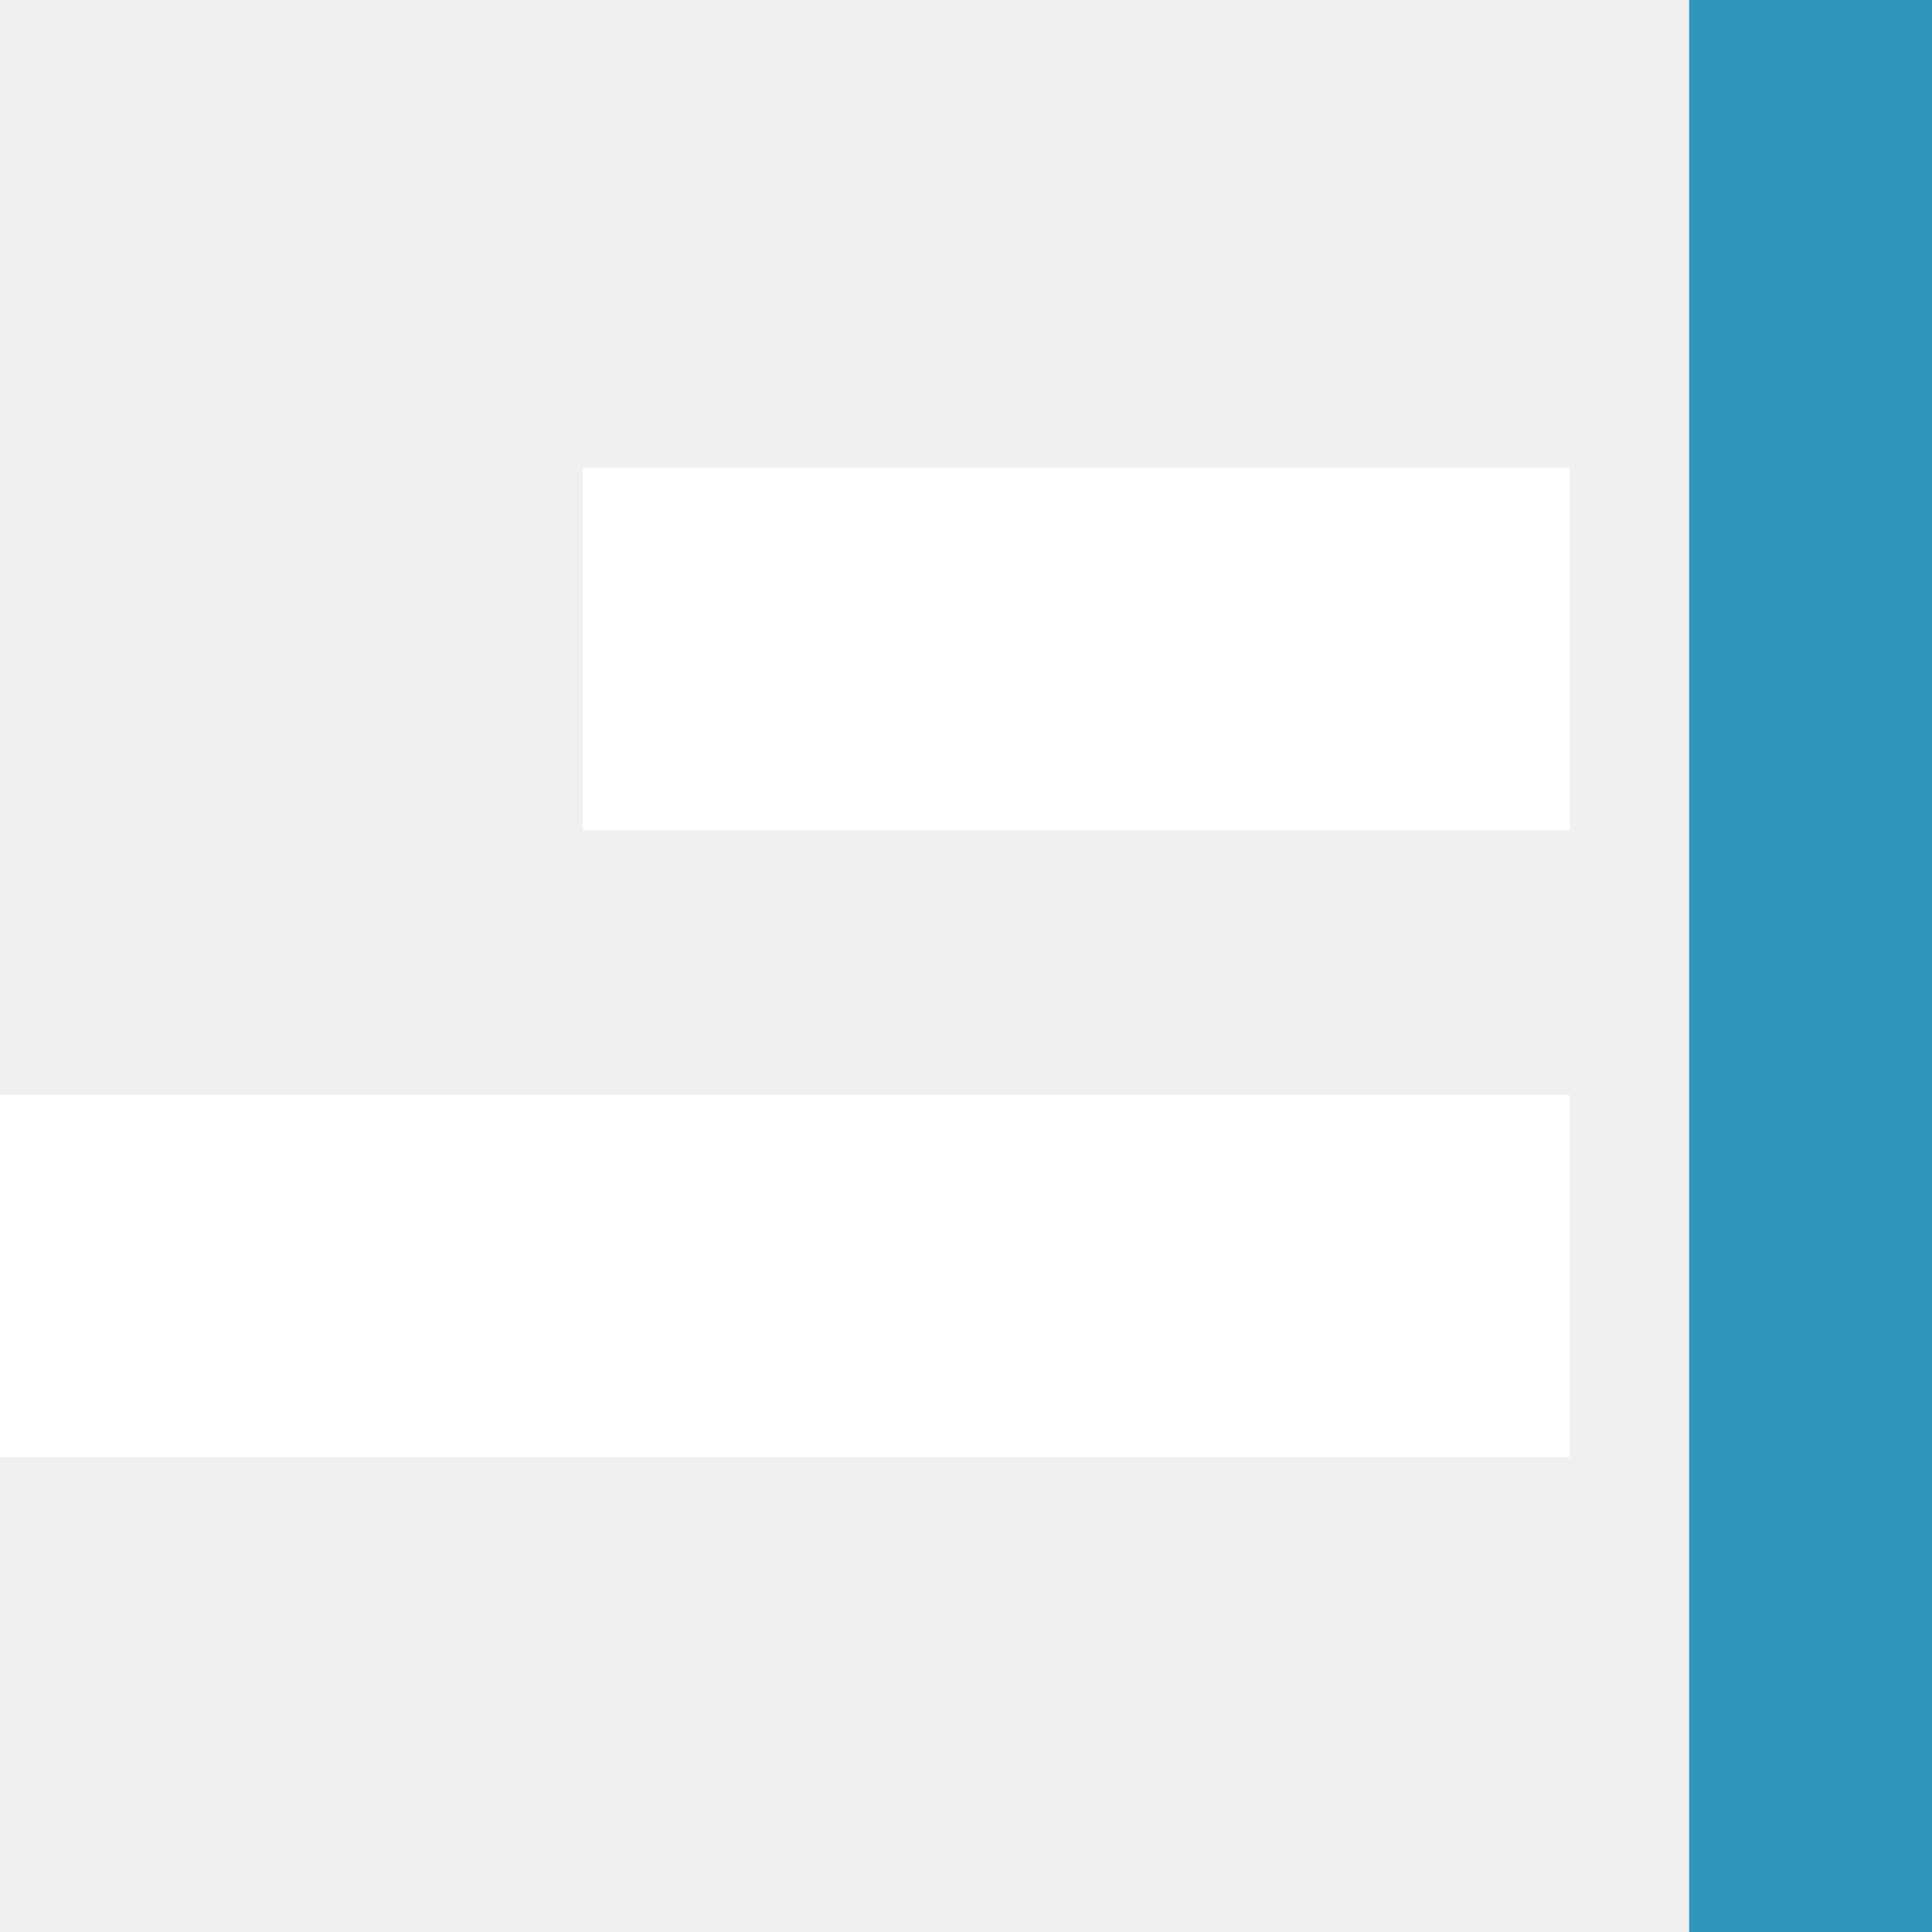
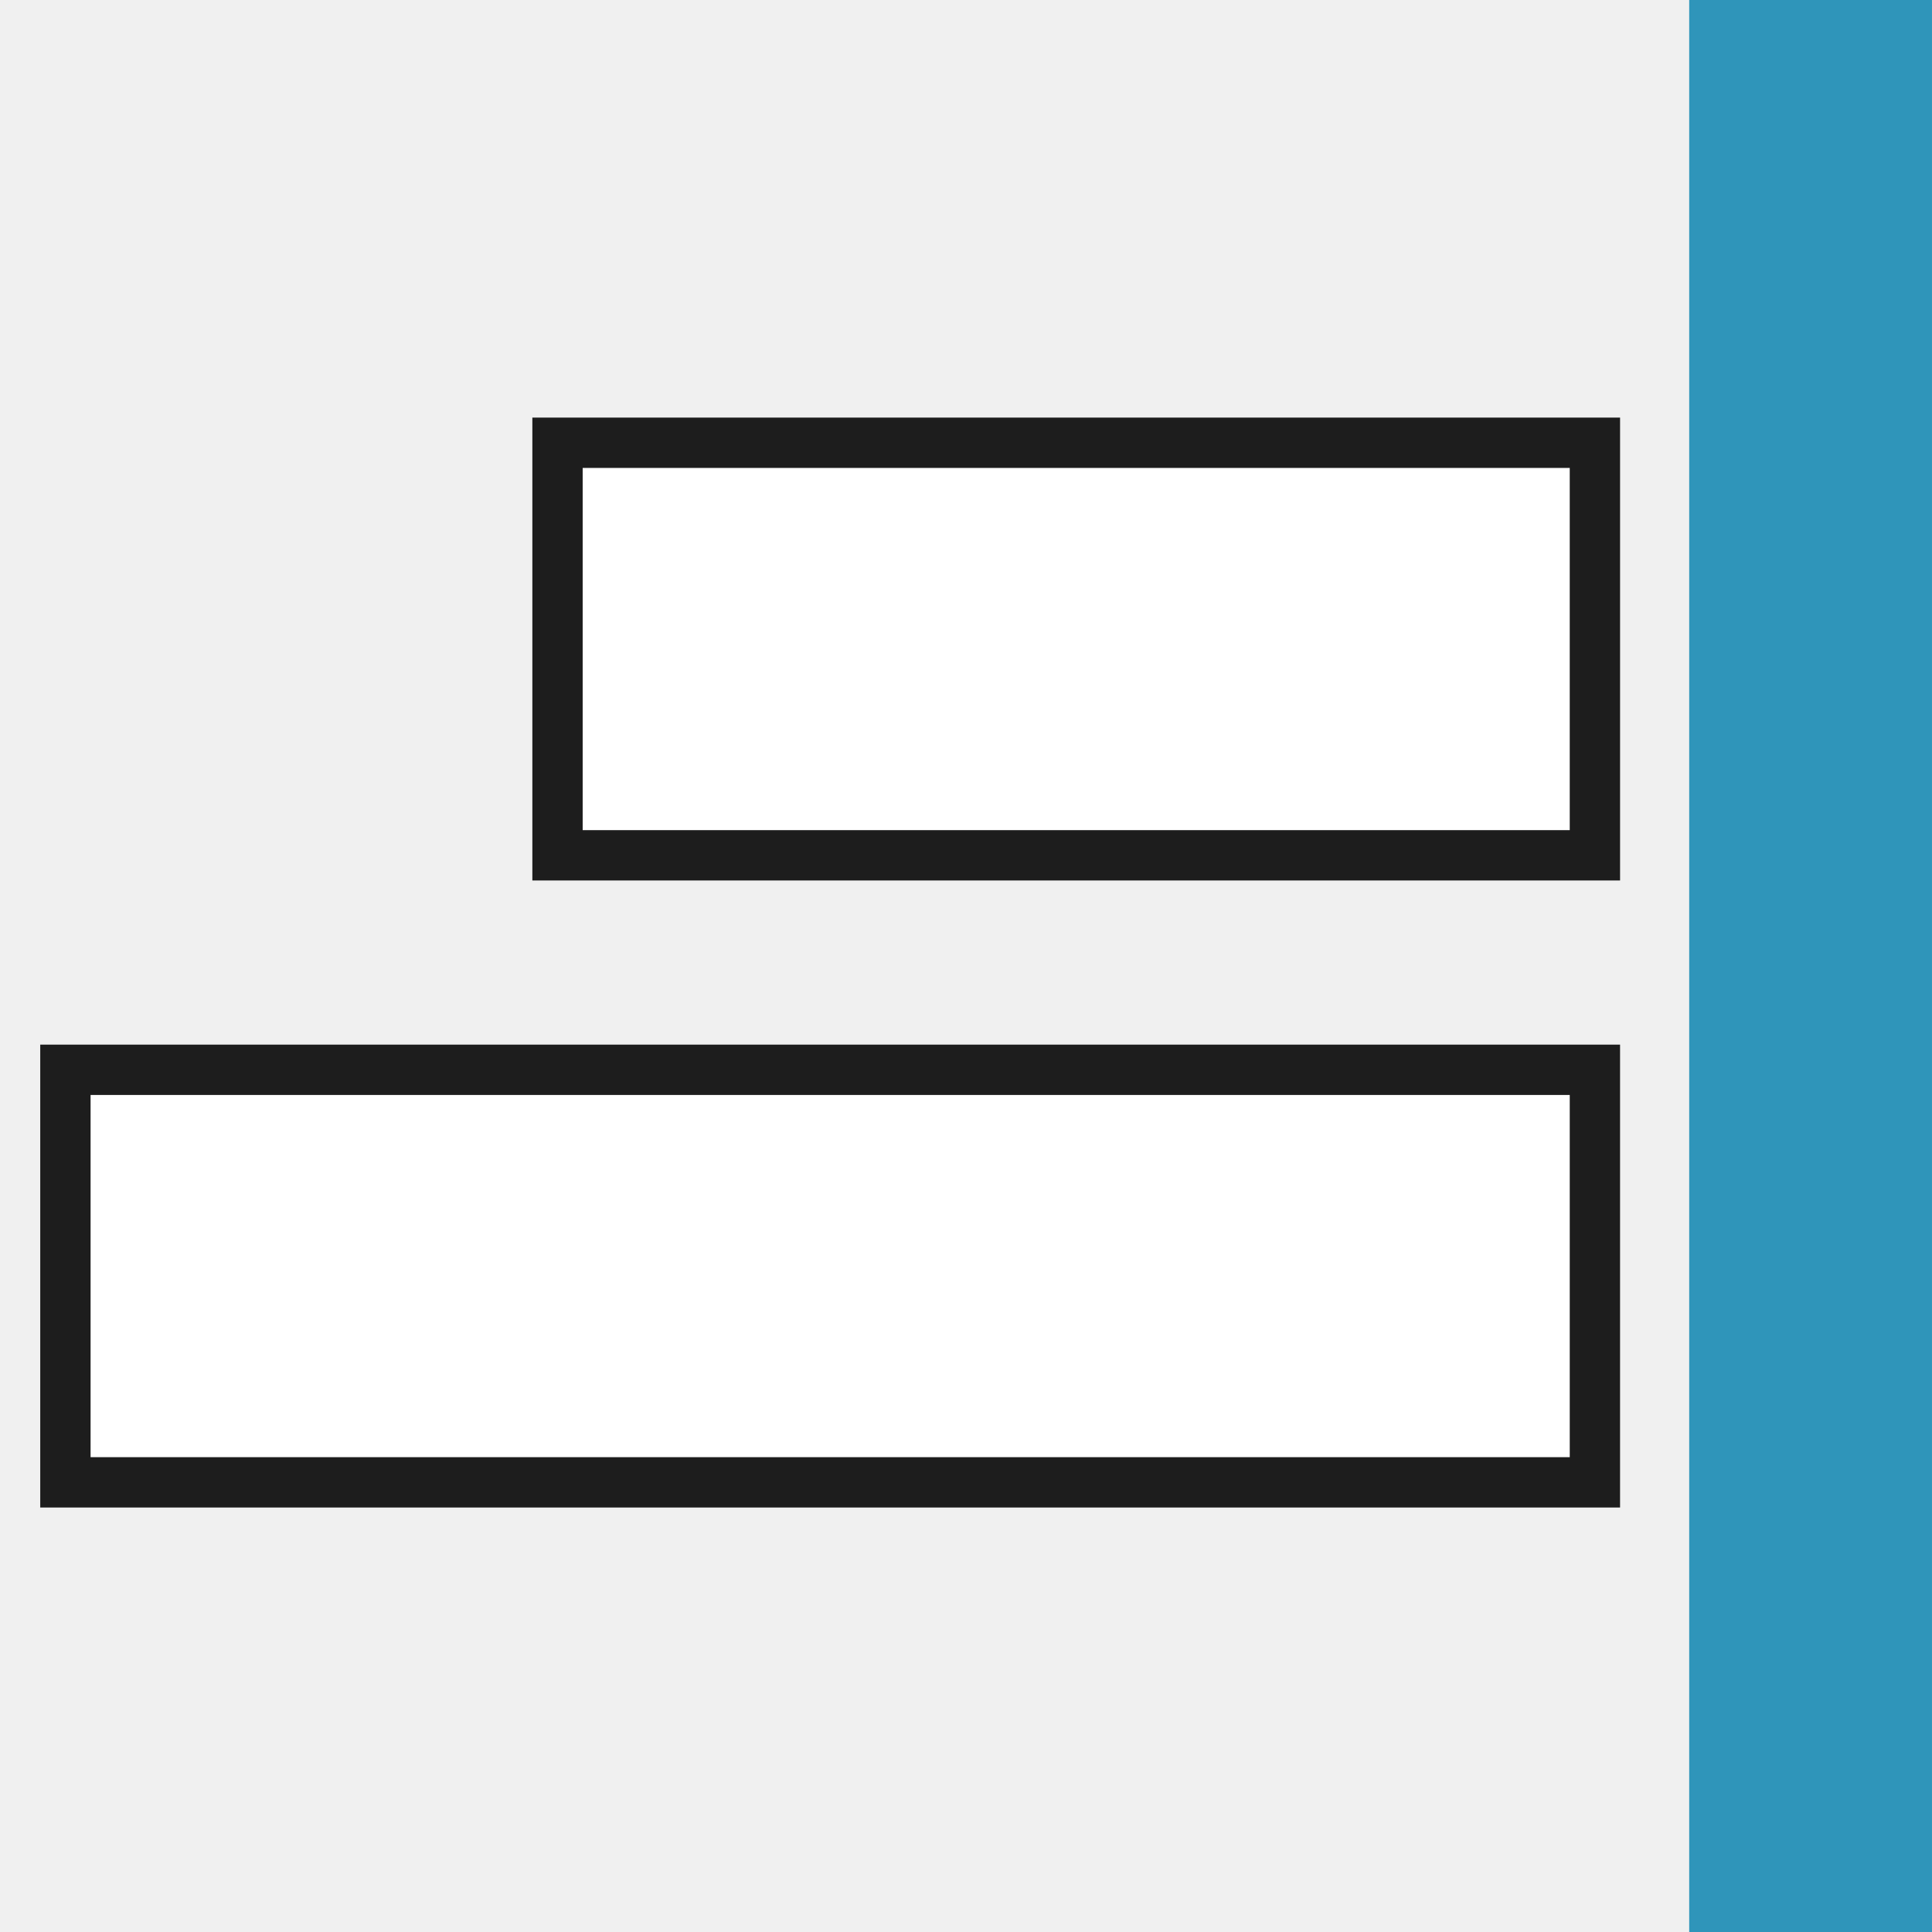
<svg xmlns="http://www.w3.org/2000/svg" width="100%" height="100%" viewBox="0 0 64 64" version="1.1" xml:space="preserve" style="fill-rule:evenodd;clip-rule:evenodd;stroke-linejoin:round;stroke-miterlimit:2;">
  <g id="BG_example">
    </g>
  <g id="OLD_VERSIONS">
    </g>
  <g id="Right" transform="matrix(-1,0,0,1,64,0)">
    <g transform="matrix(0.688464,0,0,1.17296,-3.06063,-4.59792)">
      <rect x="4.446" y="3.141" width="11.682" height="55.342" style="fill:rgb(47,149,186);" />
    </g>
    <g transform="matrix(-1.31308e-17,1.02725,-0.590844,6.89772e-17,46.5542,10.9333)">
      <rect x="4.446" y="3.141" width="11.682" height="55.342" style="fill:white;" />
+       <path d="M2.823,0.32L2.823,61.304L17.75,61.304L17.75,0.32L2.823,0.32ZM16.127,3.141L16.127,58.483L4.446,58.483L4.446,3.141L16.127,3.141Z" style="fill:rgb(29,29,29);" />
    </g>
-     <g transform="matrix(-1.61721e-17,1.02725,-0.939609,1.07687e-16,66.9509,31.7047)">
+     <g transform="matrix(-1.16102e-17,1.02725,-0.885401,1.04368e-16,63.7807,31.7047)">
      <rect x="4.446" y="3.141" width="11.682" height="55.342" style="fill:white;" />
+       <path d="M2.823,1.258L2.823,60.365L17.75,60.365L17.75,1.258L2.823,1.258ZM16.127,3.141L16.127,58.483L4.446,58.483L4.446,3.141L16.127,3.141Z" style="fill:rgb(29,29,29);" />
    </g>
  </g>
</svg>
